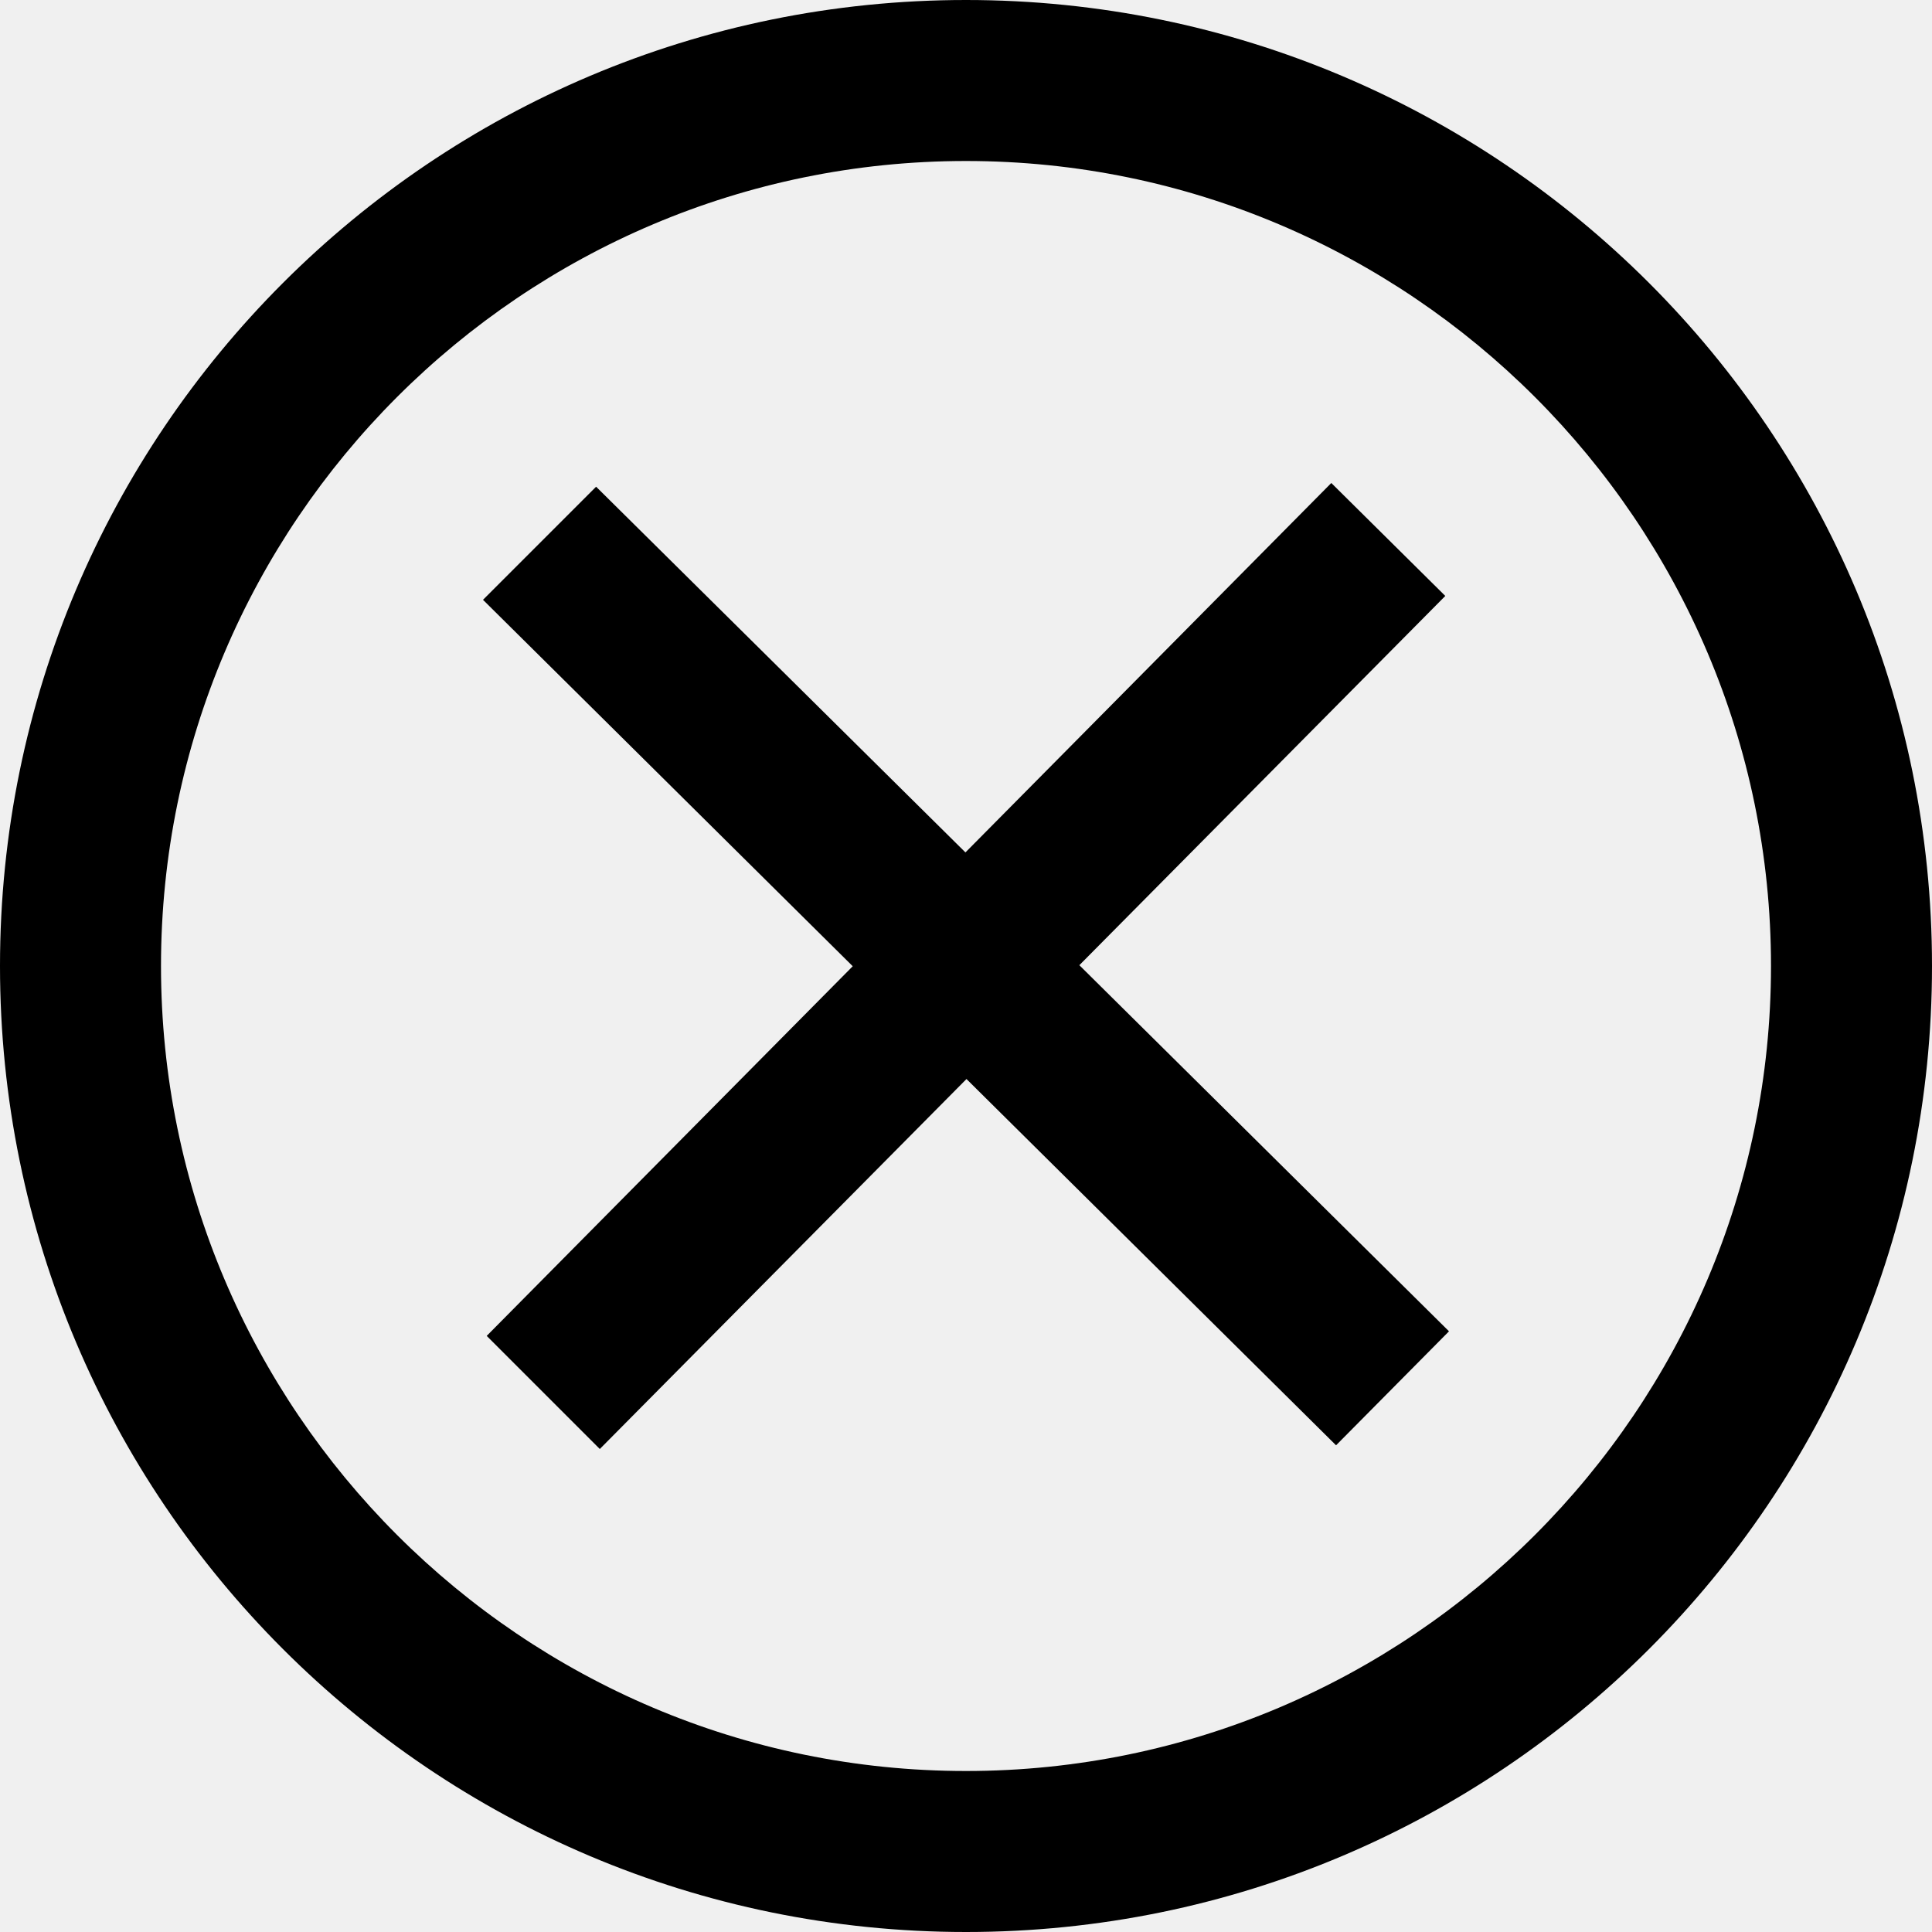
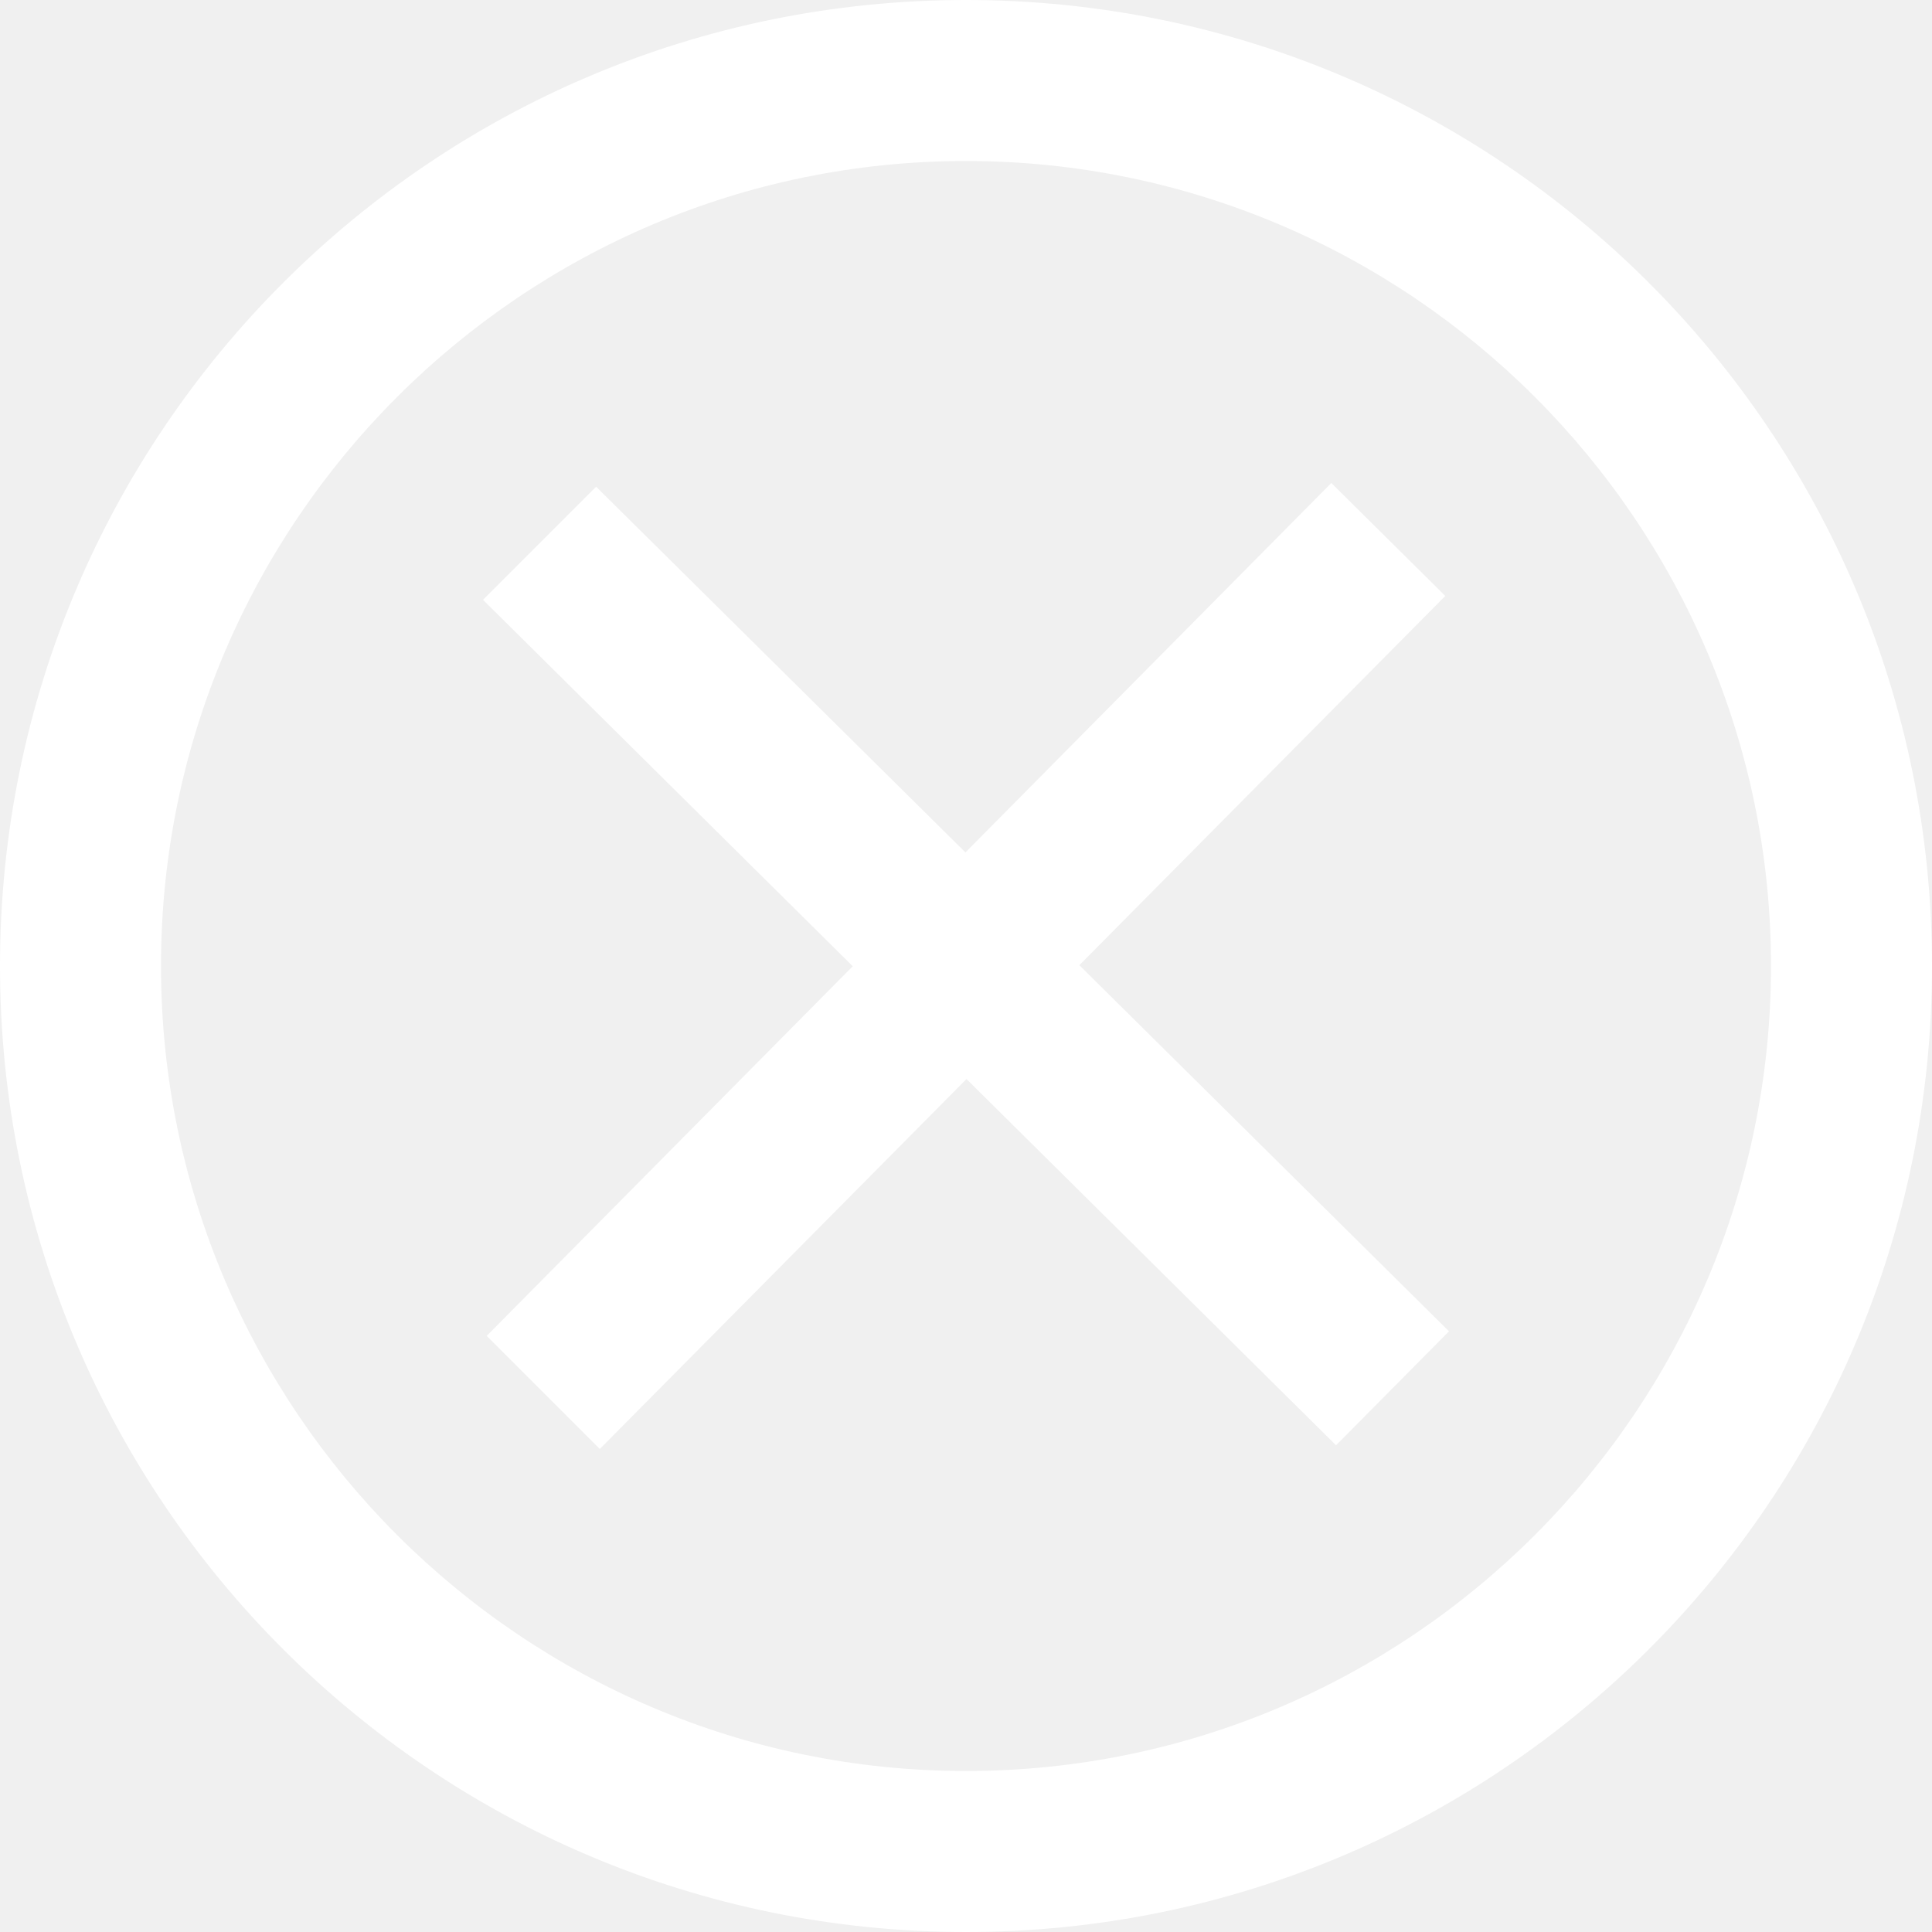
<svg xmlns="http://www.w3.org/2000/svg" width="24" height="24" viewBox="0 0 24 24">
-   <path d="M12 2c5.514 0 10 4.486 10 10s-4.486 10-10 10-10-4.486-10-10 4.486-10 10-10zm0-2c-6.627 0-12 5.373-12 12s5.373 12 12 12 12-5.373 12-12-5.373-12-12-12zm6 16.538l-4.592-4.548 4.546-4.587-1.416-1.403-4.545 4.589-4.588-4.543-1.405 1.405 4.593 4.552-4.547 4.592 1.405 1.405 4.555-4.596 4.591 4.55 1.403-1.416z" />
+   <path fill="#ffffff" d="M12 2c5.514 0 10 4.486 10 10s-4.486 10-10 10-10-4.486-10-10 4.486-10 10-10zm0-2c-6.627 0-12 5.373-12 12s5.373 12 12 12 12-5.373 12-12-5.373-12-12-12zm6 16.538l-4.592-4.548 4.546-4.587-1.416-1.403-4.545 4.589-4.588-4.543-1.405 1.405 4.593 4.552-4.547 4.592 1.405 1.405 4.555-4.596 4.591 4.55 1.403-1.416z" />
</svg>
